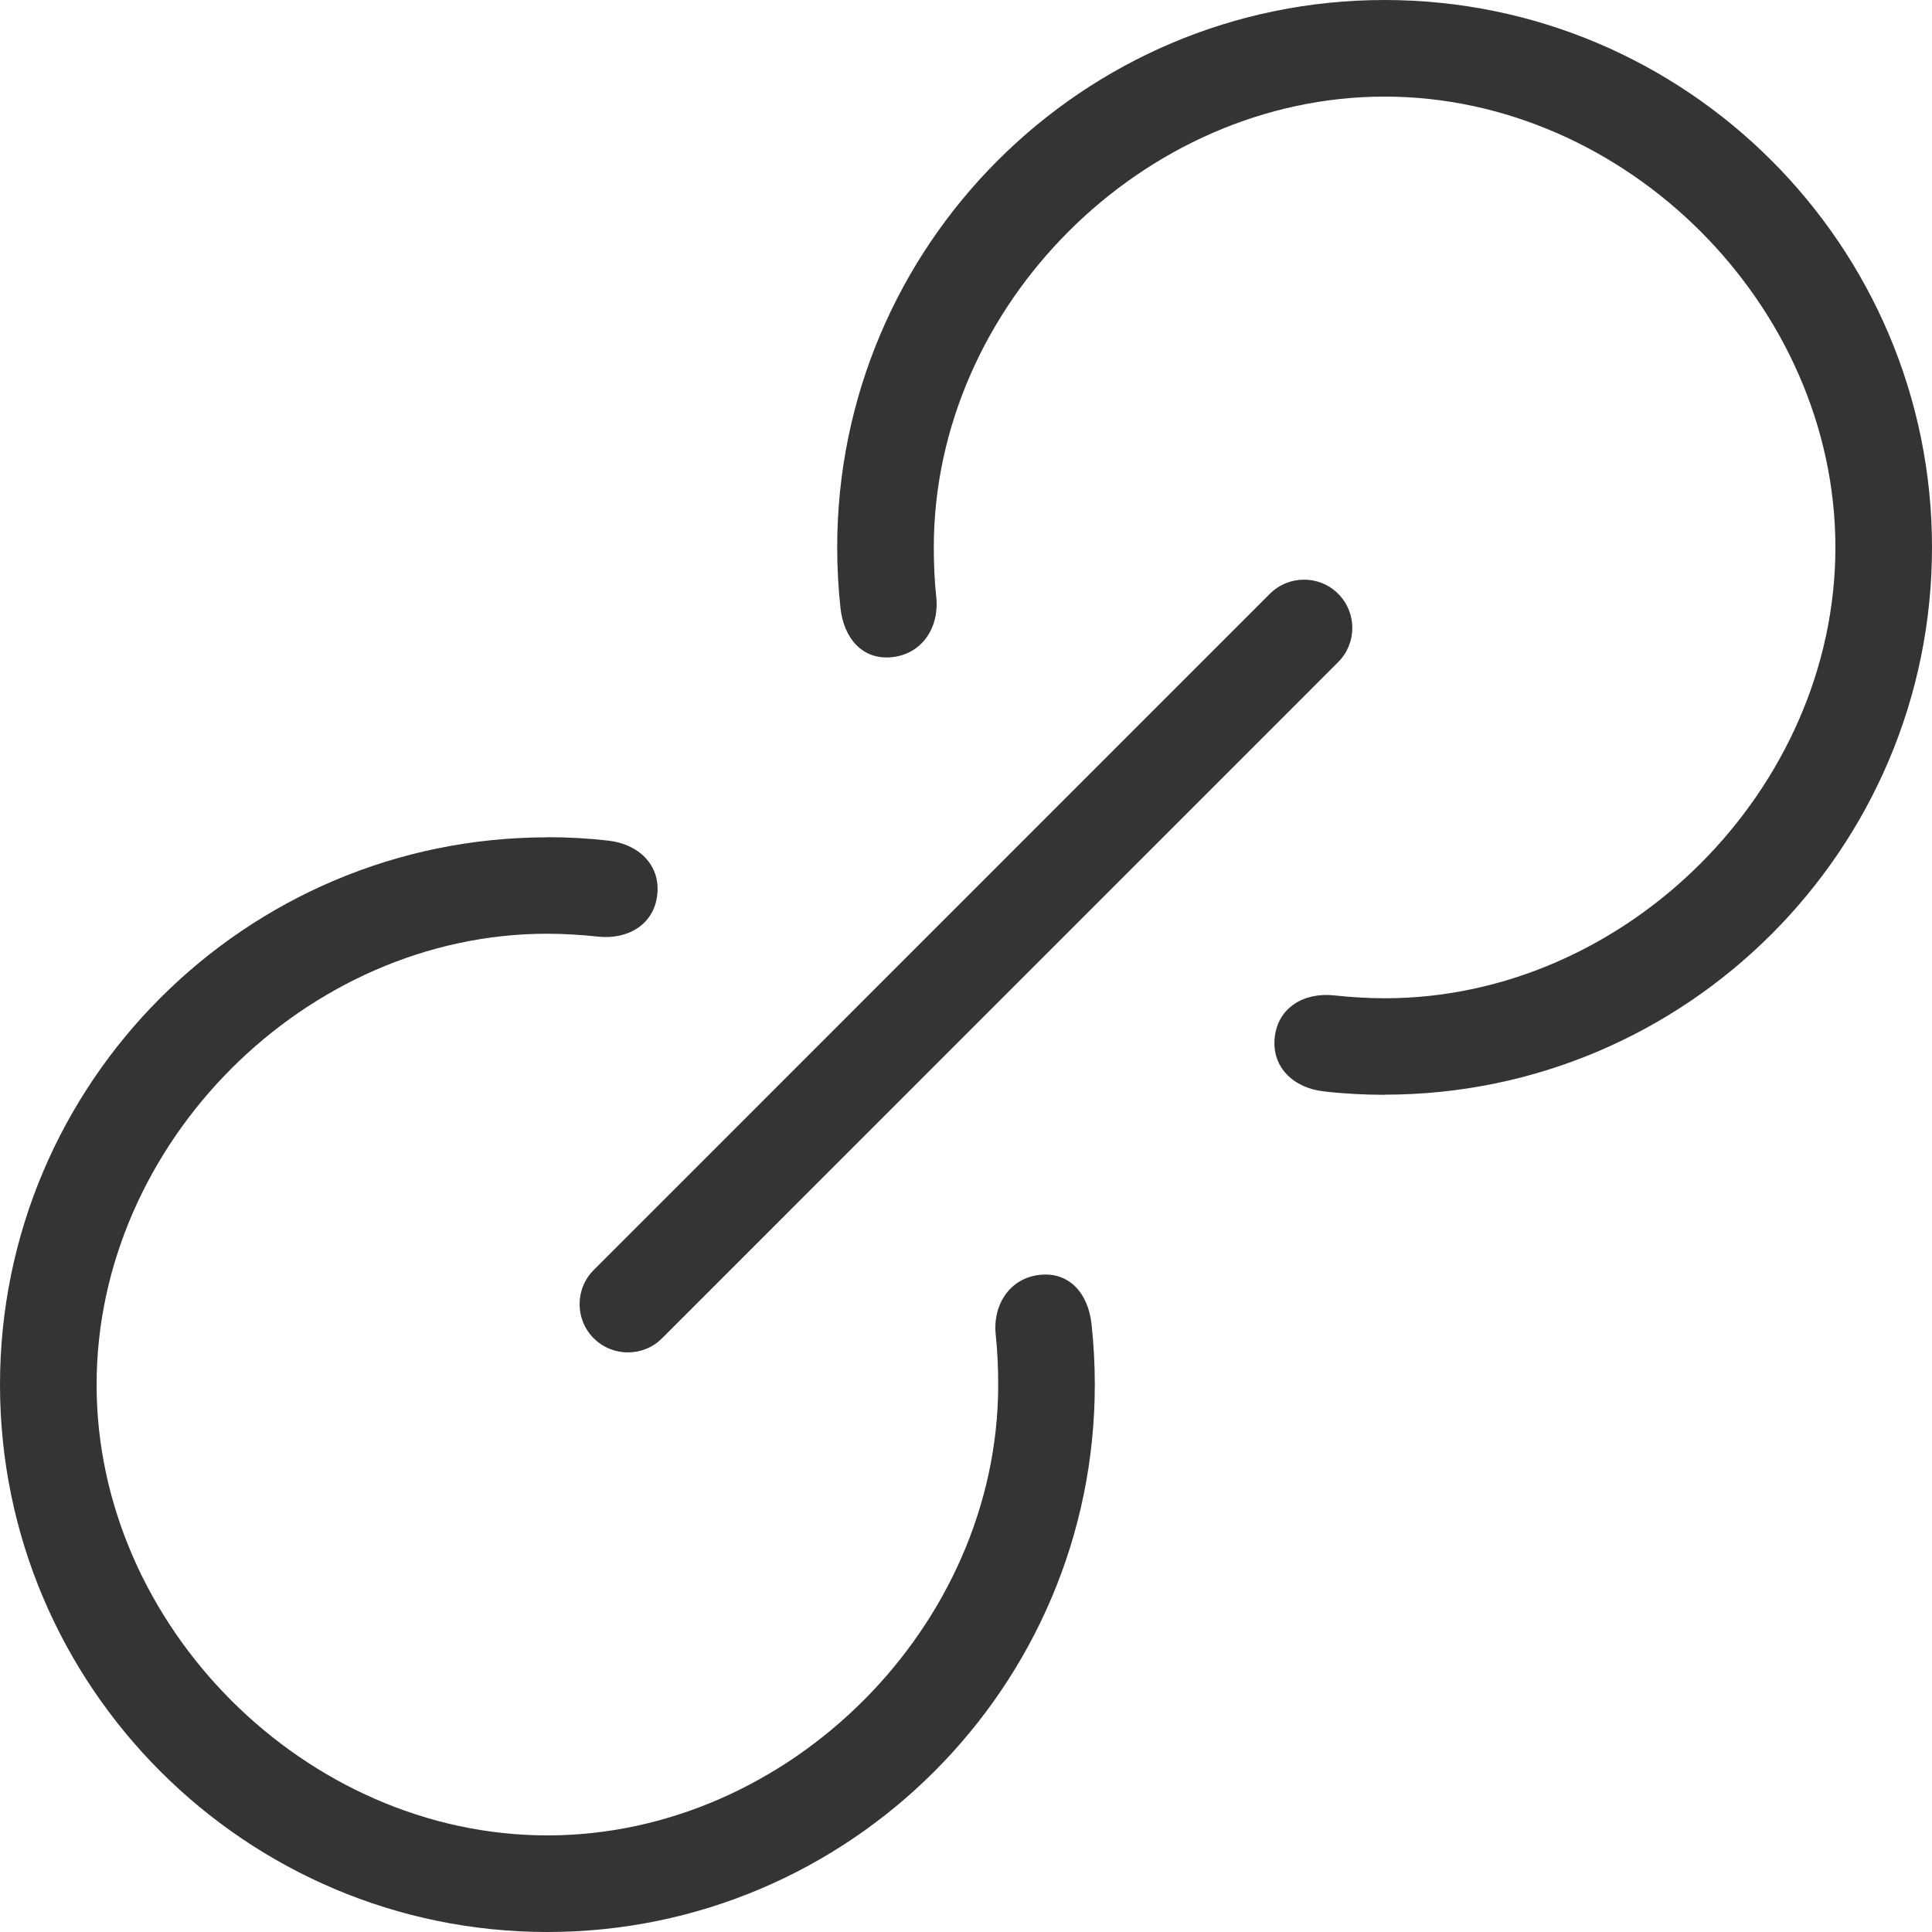
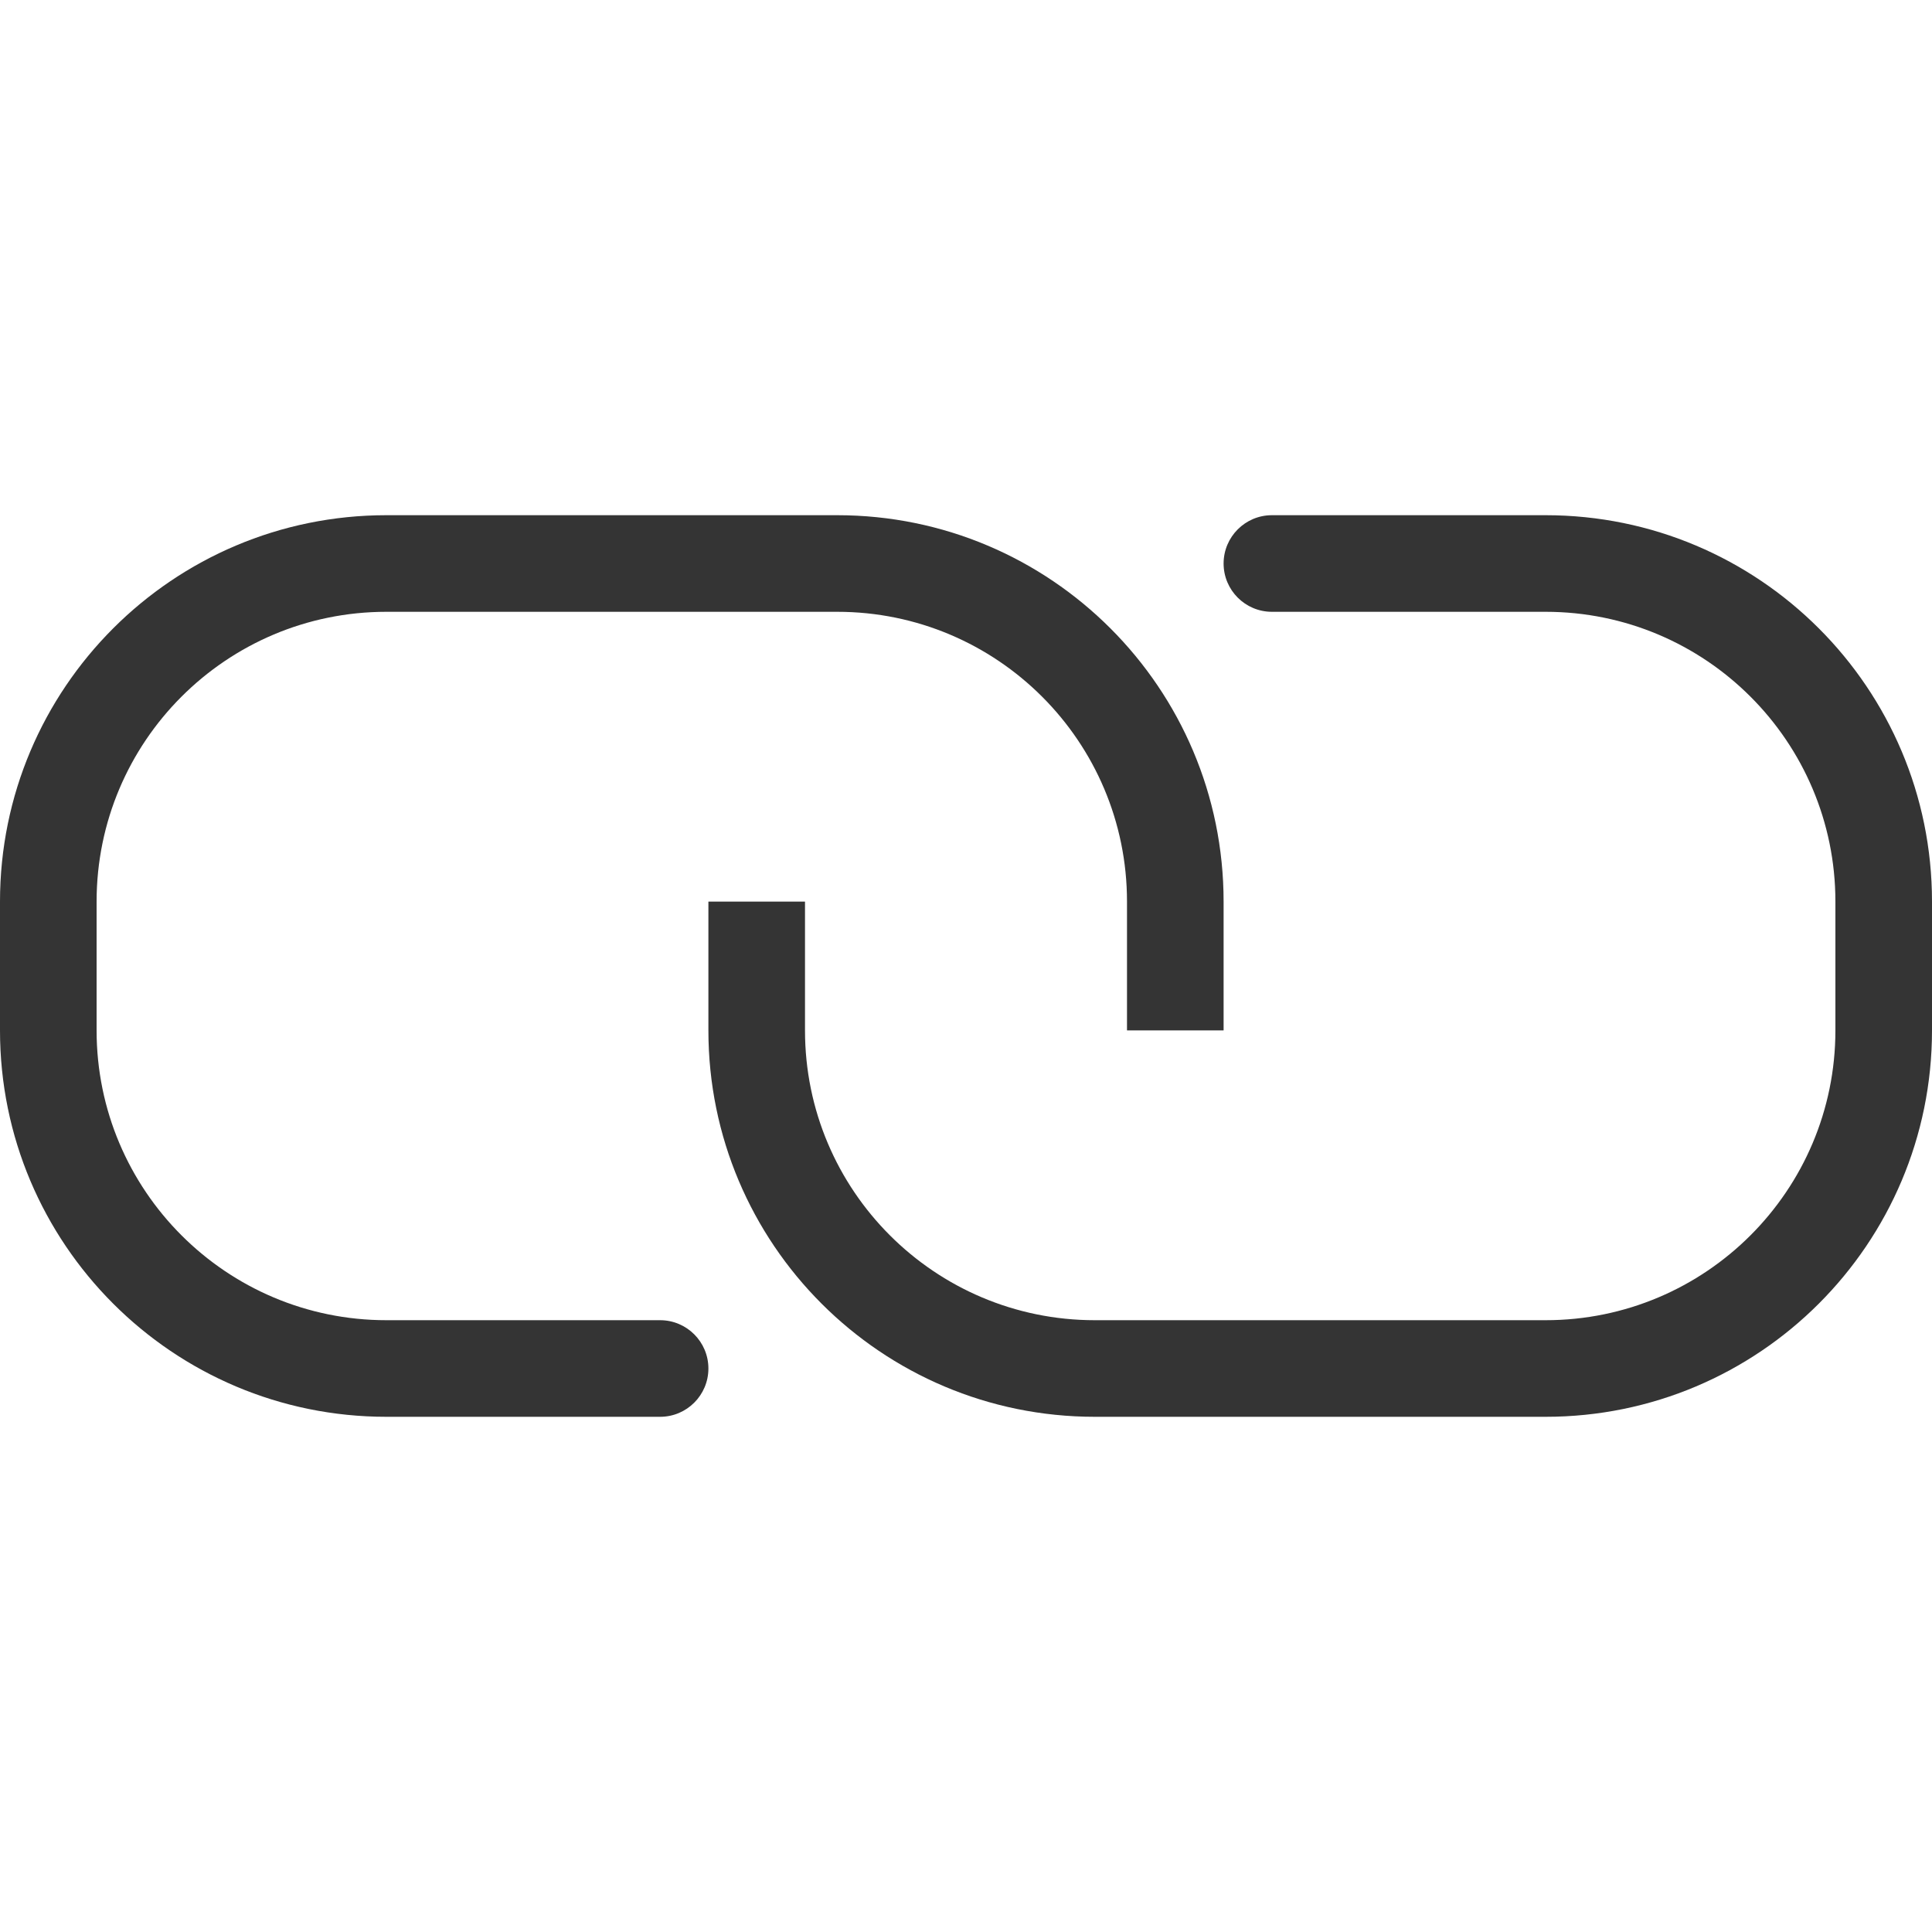
<svg xmlns="http://www.w3.org/2000/svg" width="30" height="30" viewBox="0 0 30 30" fill="none">
-   <path d="M9.75 21C9.558 21 9.366 20.927 9.219 20.781C8.927 20.488 8.927 20.013 9.219 19.721L19.719 9.22C20.012 8.928 20.487 8.928 20.779 9.22C21.072 9.513 21.072 9.988 20.779 10.281L10.28 20.781C10.133 20.928 9.941 21 9.749 21H9.75Z" fill="#343434" />
-   <path d="M21.5 17C21.186 17 20.868 16.983 20.556 16.947C20.091 16.896 19.743 16.575 19.794 16.108C19.845 15.64 20.256 15.404 20.721 15.457C20.971 15.484 21.251 15.501 21.504 15.501C25.254 15.501 28.5 12.249 28.5 8.499C28.5 4.749 25.25 1.5 21.5 1.5C17.75 1.5 14.5 4.749 14.5 8.499C14.5 8.752 14.511 9.021 14.538 9.271C14.589 9.737 14.322 10.153 13.856 10.204C13.39 10.255 13.102 9.908 13.051 9.443C13.017 9.132 13 8.814 13 8.499C13 3.813 16.813 6.10352e-05 21.5 6.10352e-05C26.187 6.10352e-05 30 3.813 30 8.499C30 13.186 26.187 16.998 21.5 16.998V17Z" fill="#343434" />
-   <path d="M8.5 13C8.815 13 9.132 13.017 9.444 13.053C9.909 13.104 10.257 13.425 10.206 13.893C10.155 14.36 9.745 14.596 9.279 14.543C9.029 14.516 8.749 14.499 8.496 14.499C4.746 14.499 1.5 17.751 1.5 21.501C1.5 25.251 4.75 28.5 8.5 28.5C12.25 28.5 15.5 25.251 15.5 21.501C15.5 21.248 15.489 20.979 15.462 20.729C15.411 20.263 15.678 19.847 16.144 19.796C16.61 19.745 16.898 20.092 16.949 20.557C16.983 20.869 17 21.186 17 21.501C17 26.187 13.187 30 8.5 30C3.813 30 0 26.187 0 21.501C0 16.814 3.813 13.002 8.5 13.002V13Z" fill="#343434" />
+   <path d="M11 14V16C11 19.314 13.686 22 17 22H24C27.314 22 30 19.314 30 16V14C30 10.686 27.314 8 24 8H19.75C19.336 8 19 8.336 19 8.75C19 9.164 19.336 9.5 19.75 9.5H24C26.485 9.5 28.5 11.515 28.5 14V16C28.5 18.485 26.485 20.5 24 20.5H17C14.515 20.5 12.5 18.485 12.5 16V14H11Z" fill="#343434" />
+   <path d="M19 16V14C19 10.686 16.314 8 13 8H6C2.686 8 0 10.686 0 14V16C0 19.314 2.686 22 6 22H10.25C10.664 22 11 21.664 11 21.25C11 20.836 10.664 20.5 10.25 20.5H6C3.515 20.5 1.5 18.485 1.5 16V14C1.5 11.515 3.515 9.5 6 9.5H13C15.485 9.5 17.5 11.515 17.5 14V16H19Z" fill="#343434" />
</svg>
